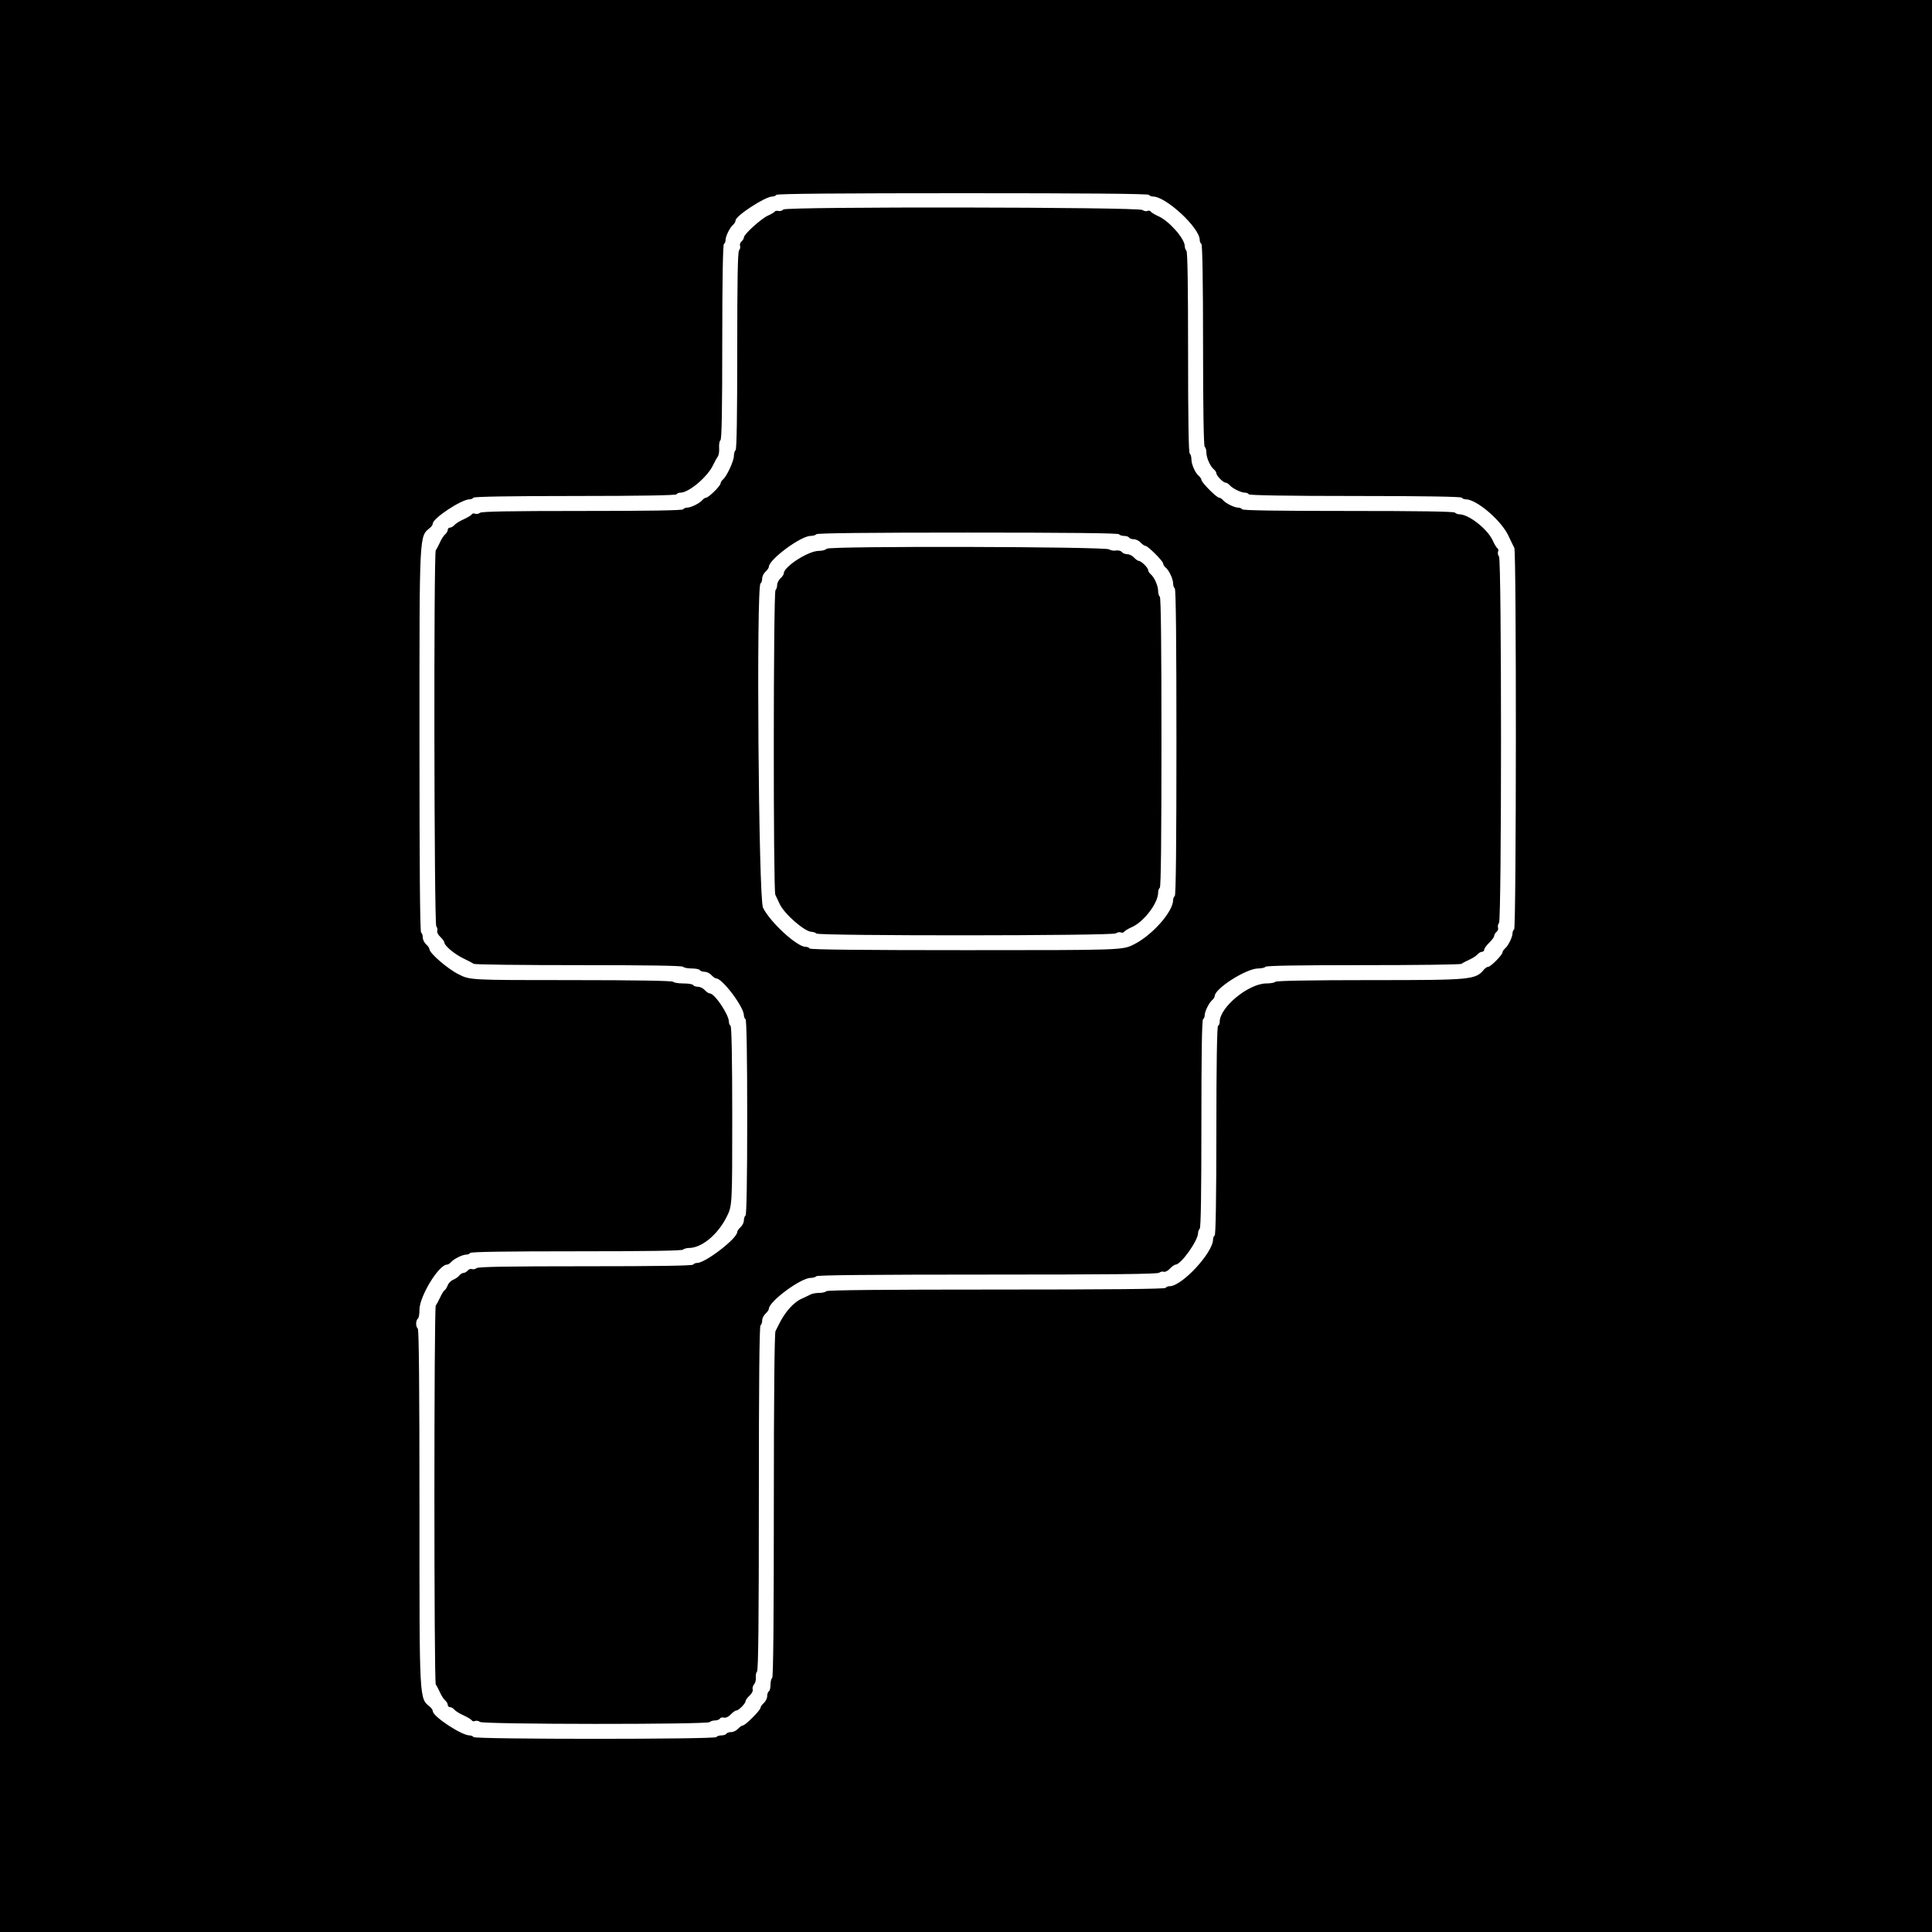
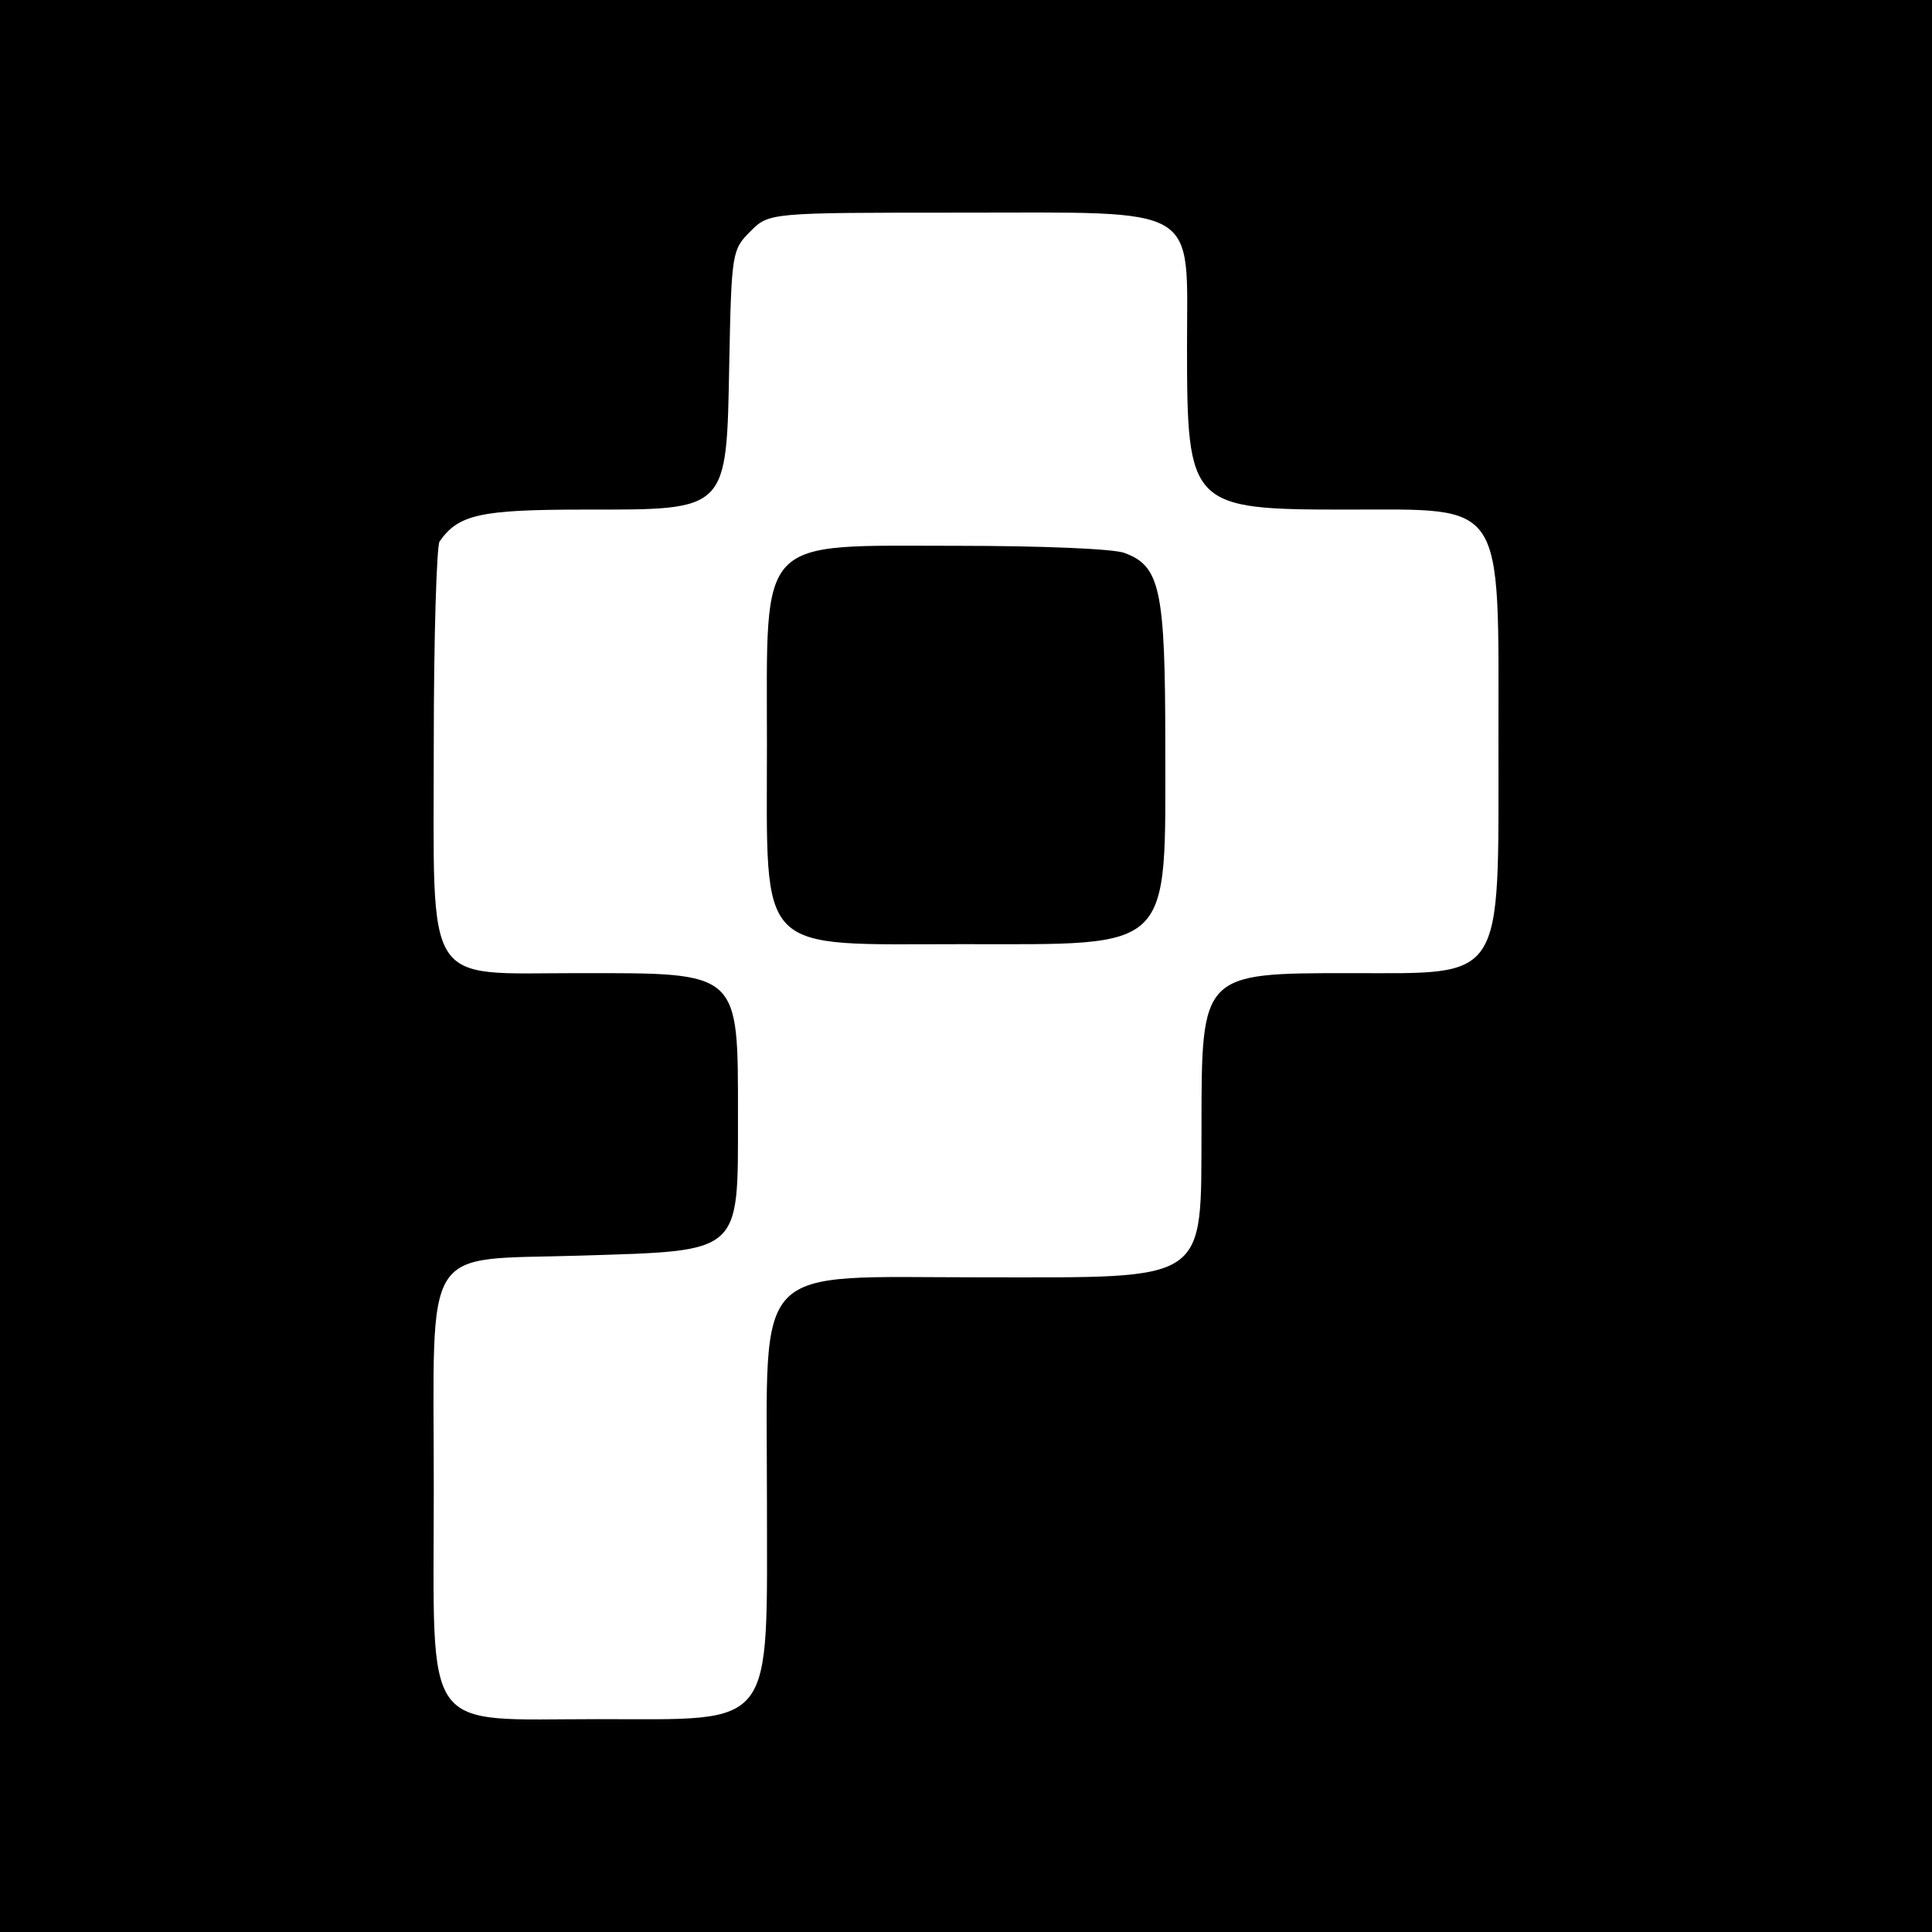
<svg xmlns="http://www.w3.org/2000/svg" width="1024" height="1024" viewBox="0 0 1024 1024">
  <rect width="1024" height="1024" fill="#000000" />
-   <g transform="translate(220.5645, 102.4) scale(0.881776)">
-     <g transform="translate(-1173,1592) scale(0.1,-0.1)" fill="#ffffff" fill-rule="evenodd" stroke="none">
-       <path d="M13895 15910 c-3 -5 -14 -10 -24 -10 -43 0 -221 -116 -221 -144 0 -7 -7 -19 -15 -26 -19 -16 -45 -68 -45 -91 0 -10 -4 -21 -10 -24 -6 -4 -10 -212 -10 -590 0 -404 -3 -586 -11 -590 -6 -4 -9 -24 -8 -45 2 -21 -2 -44 -7 -52 -6 -7 -18 -30 -28 -50 -32 -71 -146 -168 -197 -168 -10 0 -21 -4 -24 -10 -4 -6 -218 -10 -610 -10 -392 0 -606 -4 -610 -10 -3 -5 -14 -10 -24 -10 -48 0 -221 -114 -221 -146 0 -6 -7 -17 -15 -24 -67 -56 -65 -8 -65 -1271 0 -761 3 -1160 10 -1164 6 -3 10 -16 10 -29 0 -13 9 -31 20 -41 11 -10 20 -23 20 -29 0 -24 109 -118 175 -151 69 -35 69 -35 676 -35 395 0 610 -4 614 -10 3 -5 30 -10 60 -10 30 0 57 -4 60 -10 3 -5 16 -10 29 -10 13 0 31 -9 41 -20 10 -11 23 -20 30 -20 29 0 115 -127 115 -171 0 -10 5 -21 10 -24 6 -4 10 -196 10 -544 0 -537 0 -537 -34 -605 -54 -107 -150 -186 -226 -186 -14 0 -31 -5 -36 -10 -7 -7 -222 -10 -642 -10 -416 0 -633 -3 -637 -10 -3 -5 -14 -10 -24 -10 -23 0 -75 -26 -91 -45 -7 -8 -18 -15 -24 -15 -50 0 -166 -191 -166 -271 0 -26 -4 -51 -10 -54 -5 -3 -10 -17 -10 -30 0 -13 5 -27 10 -30 7 -4 10 -376 10 -1084 0 -1175 -2 -1135 65 -1191 8 -7 15 -18 15 -24 0 -32 173 -146 221 -146 10 0 21 -5 24 -10 9 -14 1451 -14 1460 0 3 6 17 10 30 10 13 0 27 5 30 10 3 6 16 10 29 10 13 0 31 9 41 20 10 11 23 20 29 20 15 0 106 92 106 106 0 6 9 19 20 29 11 10 20 28 20 41 0 13 5 26 10 29 6 3 10 21 10 40 0 19 5 37 10 40 7 4 10 360 10 1036 0 666 4 1036 10 1049 6 11 15 29 20 40 38 77 90 135 140 156 19 9 43 20 52 25 10 5 33 9 52 9 19 0 38 5 41 10 4 7 355 10 1020 10 665 0 1016 3 1020 10 3 6 14 10 24 10 74 0 261 202 261 281 0 10 5 21 10 24 6 4 10 225 10 630 0 405 4 626 10 630 6 3 10 14 10 24 0 88 174 231 281 231 26 0 51 5 54 10 4 6 206 10 574 10 612 0 628 2 681 65 7 8 18 15 24 15 15 0 86 72 86 87 0 6 7 16 15 23 19 16 45 68 45 91 0 10 5 21 10 24 13 8 14 2268 1 2293 -5 9 -21 42 -35 72 -43 93 -192 220 -257 220 -10 0 -21 5 -24 10 -4 6 -228 10 -640 10 -412 0 -636 4 -640 10 -3 6 -14 10 -24 10 -23 0 -75 26 -91 45 -7 8 -18 15 -24 15 -15 0 -56 42 -56 57 0 6 -7 16 -15 23 -22 18 -45 70 -45 101 0 15 -4 31 -10 34 -6 4 -10 218 -10 610 0 392 -4 606 -10 610 -5 3 -10 14 -10 24 0 73 -203 261 -281 261 -10 0 -21 5 -24 10 -4 7 -388 10 -1120 10 -732 0 -1116 -3 -1120 -10z m2201 -91 c8 -6 20 -9 29 -6 8 4 17 2 20 -3 4 -6 25 -19 48 -29 65 -30 157 -135 157 -179 0 -10 5 -23 10 -28 7 -7 10 -212 10 -612 0 -396 3 -603 10 -607 5 -3 10 -19 10 -34 0 -31 23 -83 45 -101 8 -7 15 -17 15 -23 0 -15 91 -107 106 -107 6 0 17 -7 24 -15 16 -19 68 -45 91 -45 10 0 21 -5 24 -10 4 -7 221 -10 637 -10 420 0 635 -3 642 -10 5 -5 17 -10 26 -10 57 0 169 -88 201 -157 10 -23 23 -44 29 -48 5 -3 7 -12 3 -20 -3 -9 0 -21 6 -29 16 -19 16 -2183 0 -2202 -6 -8 -9 -20 -6 -28 3 -8 -1 -20 -9 -26 -8 -7 -14 -18 -14 -24 0 -7 -13 -25 -30 -41 -16 -16 -30 -35 -30 -42 0 -7 -6 -13 -14 -13 -7 0 -19 -7 -26 -15 -7 -9 -29 -23 -49 -32 -20 -9 -41 -20 -47 -25 -7 -5 -273 -8 -592 -8 -383 0 -583 -3 -587 -10 -3 -5 -23 -10 -44 -10 -71 0 -261 -121 -261 -166 0 -6 -7 -17 -15 -24 -19 -16 -45 -68 -45 -91 0 -10 -5 -21 -10 -24 -7 -4 -10 -218 -10 -627 0 -414 -3 -625 -10 -632 -5 -5 -10 -17 -10 -26 0 -46 -103 -190 -135 -190 -6 0 -22 -11 -34 -24 -13 -14 -29 -22 -37 -19 -8 3 -20 0 -28 -6 -10 -8 -289 -11 -1034 -11 -676 0 -1023 -3 -1027 -10 -3 -5 -19 -10 -34 -10 -59 0 -251 -142 -251 -186 0 -6 -9 -19 -20 -29 -11 -10 -20 -28 -20 -41 0 -13 -5 -26 -10 -29 -7 -4 -10 -354 -10 -1037 0 -733 -3 -1034 -11 -1044 -6 -7 -9 -24 -7 -37 1 -13 -3 -32 -11 -40 -7 -9 -11 -23 -8 -31 3 -8 -5 -24 -19 -37 -13 -12 -24 -27 -24 -33 0 -14 -41 -56 -55 -56 -6 0 -22 -11 -34 -24 -13 -14 -30 -22 -41 -19 -10 3 -21 0 -24 -6 -4 -6 -17 -11 -30 -11 -12 0 -27 -5 -32 -10 -15 -15 -1362 -14 -1380 1 -8 6 -20 9 -29 6 -8 -4 -17 -2 -20 3 -4 6 -25 19 -49 30 -23 10 -49 26 -56 35 -7 8 -19 15 -26 15 -8 0 -14 6 -14 14 0 7 -7 19 -15 26 -9 7 -23 29 -32 49 -9 20 -20 41 -25 47 -11 15 -11 2263 0 2278 5 6 16 28 26 48 9 20 21 40 27 44 6 3 14 17 19 30 5 13 20 28 33 33 12 5 29 16 36 25 7 9 19 16 26 16 7 0 18 6 25 14 6 8 18 12 26 9 8 -3 20 0 28 6 10 8 189 11 654 11 423 0 643 3 647 10 3 5 14 10 24 10 50 0 241 147 241 186 0 6 9 19 20 29 11 10 20 28 20 41 0 13 5 26 10 29 6 4 10 212 10 590 0 378 -4 586 -10 590 -5 3 -10 14 -10 24 0 49 -129 221 -166 221 -6 0 -19 9 -29 20 -10 11 -28 20 -41 20 -13 0 -26 5 -29 10 -3 6 -26 10 -50 10 -24 0 -47 5 -50 10 -4 7 -218 10 -627 10 -341 0 -625 3 -632 8 -6 4 -33 19 -61 32 -53 25 -115 77 -115 95 0 6 -11 22 -24 34 -14 13 -22 29 -19 37 3 8 0 20 -6 28 -13 16 -16 2242 -3 2260 5 6 16 27 25 47 9 20 23 42 32 49 8 7 15 19 15 26 0 8 6 14 14 14 7 0 19 7 26 15 7 9 33 25 56 35 24 11 45 24 49 30 3 5 12 7 20 3 9 -3 21 0 29 6 10 8 178 11 614 11 396 0 603 3 607 10 3 5 14 10 24 10 23 0 75 26 91 45 7 8 17 15 23 15 15 0 87 71 87 86 0 6 7 17 15 24 22 18 65 111 65 141 0 15 5 31 10 34 7 4 10 208 10 597 0 429 3 594 11 604 6 8 9 20 6 28 -3 8 1 20 9 26 8 7 14 18 14 24 0 19 102 111 142 130 20 9 40 20 43 25 3 5 13 7 23 4 10 -2 23 2 29 9 15 18 2138 15 2159 -3z" />
-       <path d="M14135 13870 c-3 -5 -19 -10 -34 -10 -59 0 -251 -142 -251 -186 0 -6 -9 -19 -20 -29 -11 -10 -20 -28 -20 -41 0 -13 -4 -26 -10 -29 -26 -16 -12 -1898 15 -1950 44 -88 204 -235 256 -235 10 0 21 -4 24 -10 4 -7 329 -10 944 -10 937 0 937 0 1006 35 110 55 235 197 235 266 0 10 5 21 10 24 7 4 10 323 10 925 0 602 -3 921 -10 925 -5 3 -10 16 -10 29 0 27 -24 79 -45 96 -8 7 -15 18 -15 24 0 15 -92 106 -106 106 -6 0 -19 9 -29 20 -10 11 -28 20 -41 20 -13 0 -26 5 -29 10 -3 6 -17 10 -30 10 -13 0 -27 5 -30 10 -4 7 -318 10 -910 10 -592 0 -906 -3 -910 -10z m1761 -91 c8 -6 25 -9 39 -7 14 3 30 -1 36 -8 6 -8 21 -14 34 -14 12 0 30 -9 40 -20 10 -11 23 -20 28 -20 15 0 57 -41 57 -56 0 -6 7 -17 15 -24 22 -18 45 -70 45 -101 0 -15 5 -31 10 -34 7 -4 10 -307 10 -875 0 -568 -3 -871 -10 -875 -5 -3 -10 -16 -10 -29 0 -62 -84 -174 -157 -207 -23 -10 -44 -23 -48 -29 -3 -5 -12 -7 -20 -3 -9 3 -21 0 -29 -6 -18 -15 -1785 -16 -1800 -1 -5 5 -18 10 -28 10 -42 0 -168 110 -194 170 -9 19 -20 43 -25 53 -13 24 -12 1818 1 1831 6 6 10 20 10 31 0 12 9 30 20 40 11 10 20 23 20 30 0 40 147 135 210 135 21 0 42 6 48 13 14 17 1678 13 1698 -4z" />
+   <g transform="translate(229.7496, 112.64) scale(3.838828)">
+     <g transform="translate(-126.9591,304.0169) scale(0.1,-0.1)" fill="#ffffff" fill-rule="evenodd" stroke="none">
+       <path d="M1707 3014 c-25 -25 -26 -29 -29 -181 -4 -207 0 -203 -201 -203 -144 0 -173 -7 -199 -44 -4 -6 -8 -132 -8 -279 0 -342 -16 -317 200 -317 224 0 220 4 220 -199 0 -190 6 -184 -217 -191 -222 -7 -203 23 -203 -322 0 -344 -19 -318 227 -318 247 0 233 -18 233 305 0 330 -24 305 295 305 319 0 304 -10 305 208 0 212 0 212 205 212 215 0 205 -16 205 320 0 337 11 320 -210 320 -216 0 -220 4 -220 225 0 198 22 185 -313 185 -264 0 -264 0 -290 -26z m517 -444 c49 -18 56 -51 56 -265 0 -288 13 -275 -280 -275 -287 0 -270 -18 -270 275 0 292 -16 275 264 275 112 0 216 -4 230 -10z" />
    </g>
  </g>
</svg>
